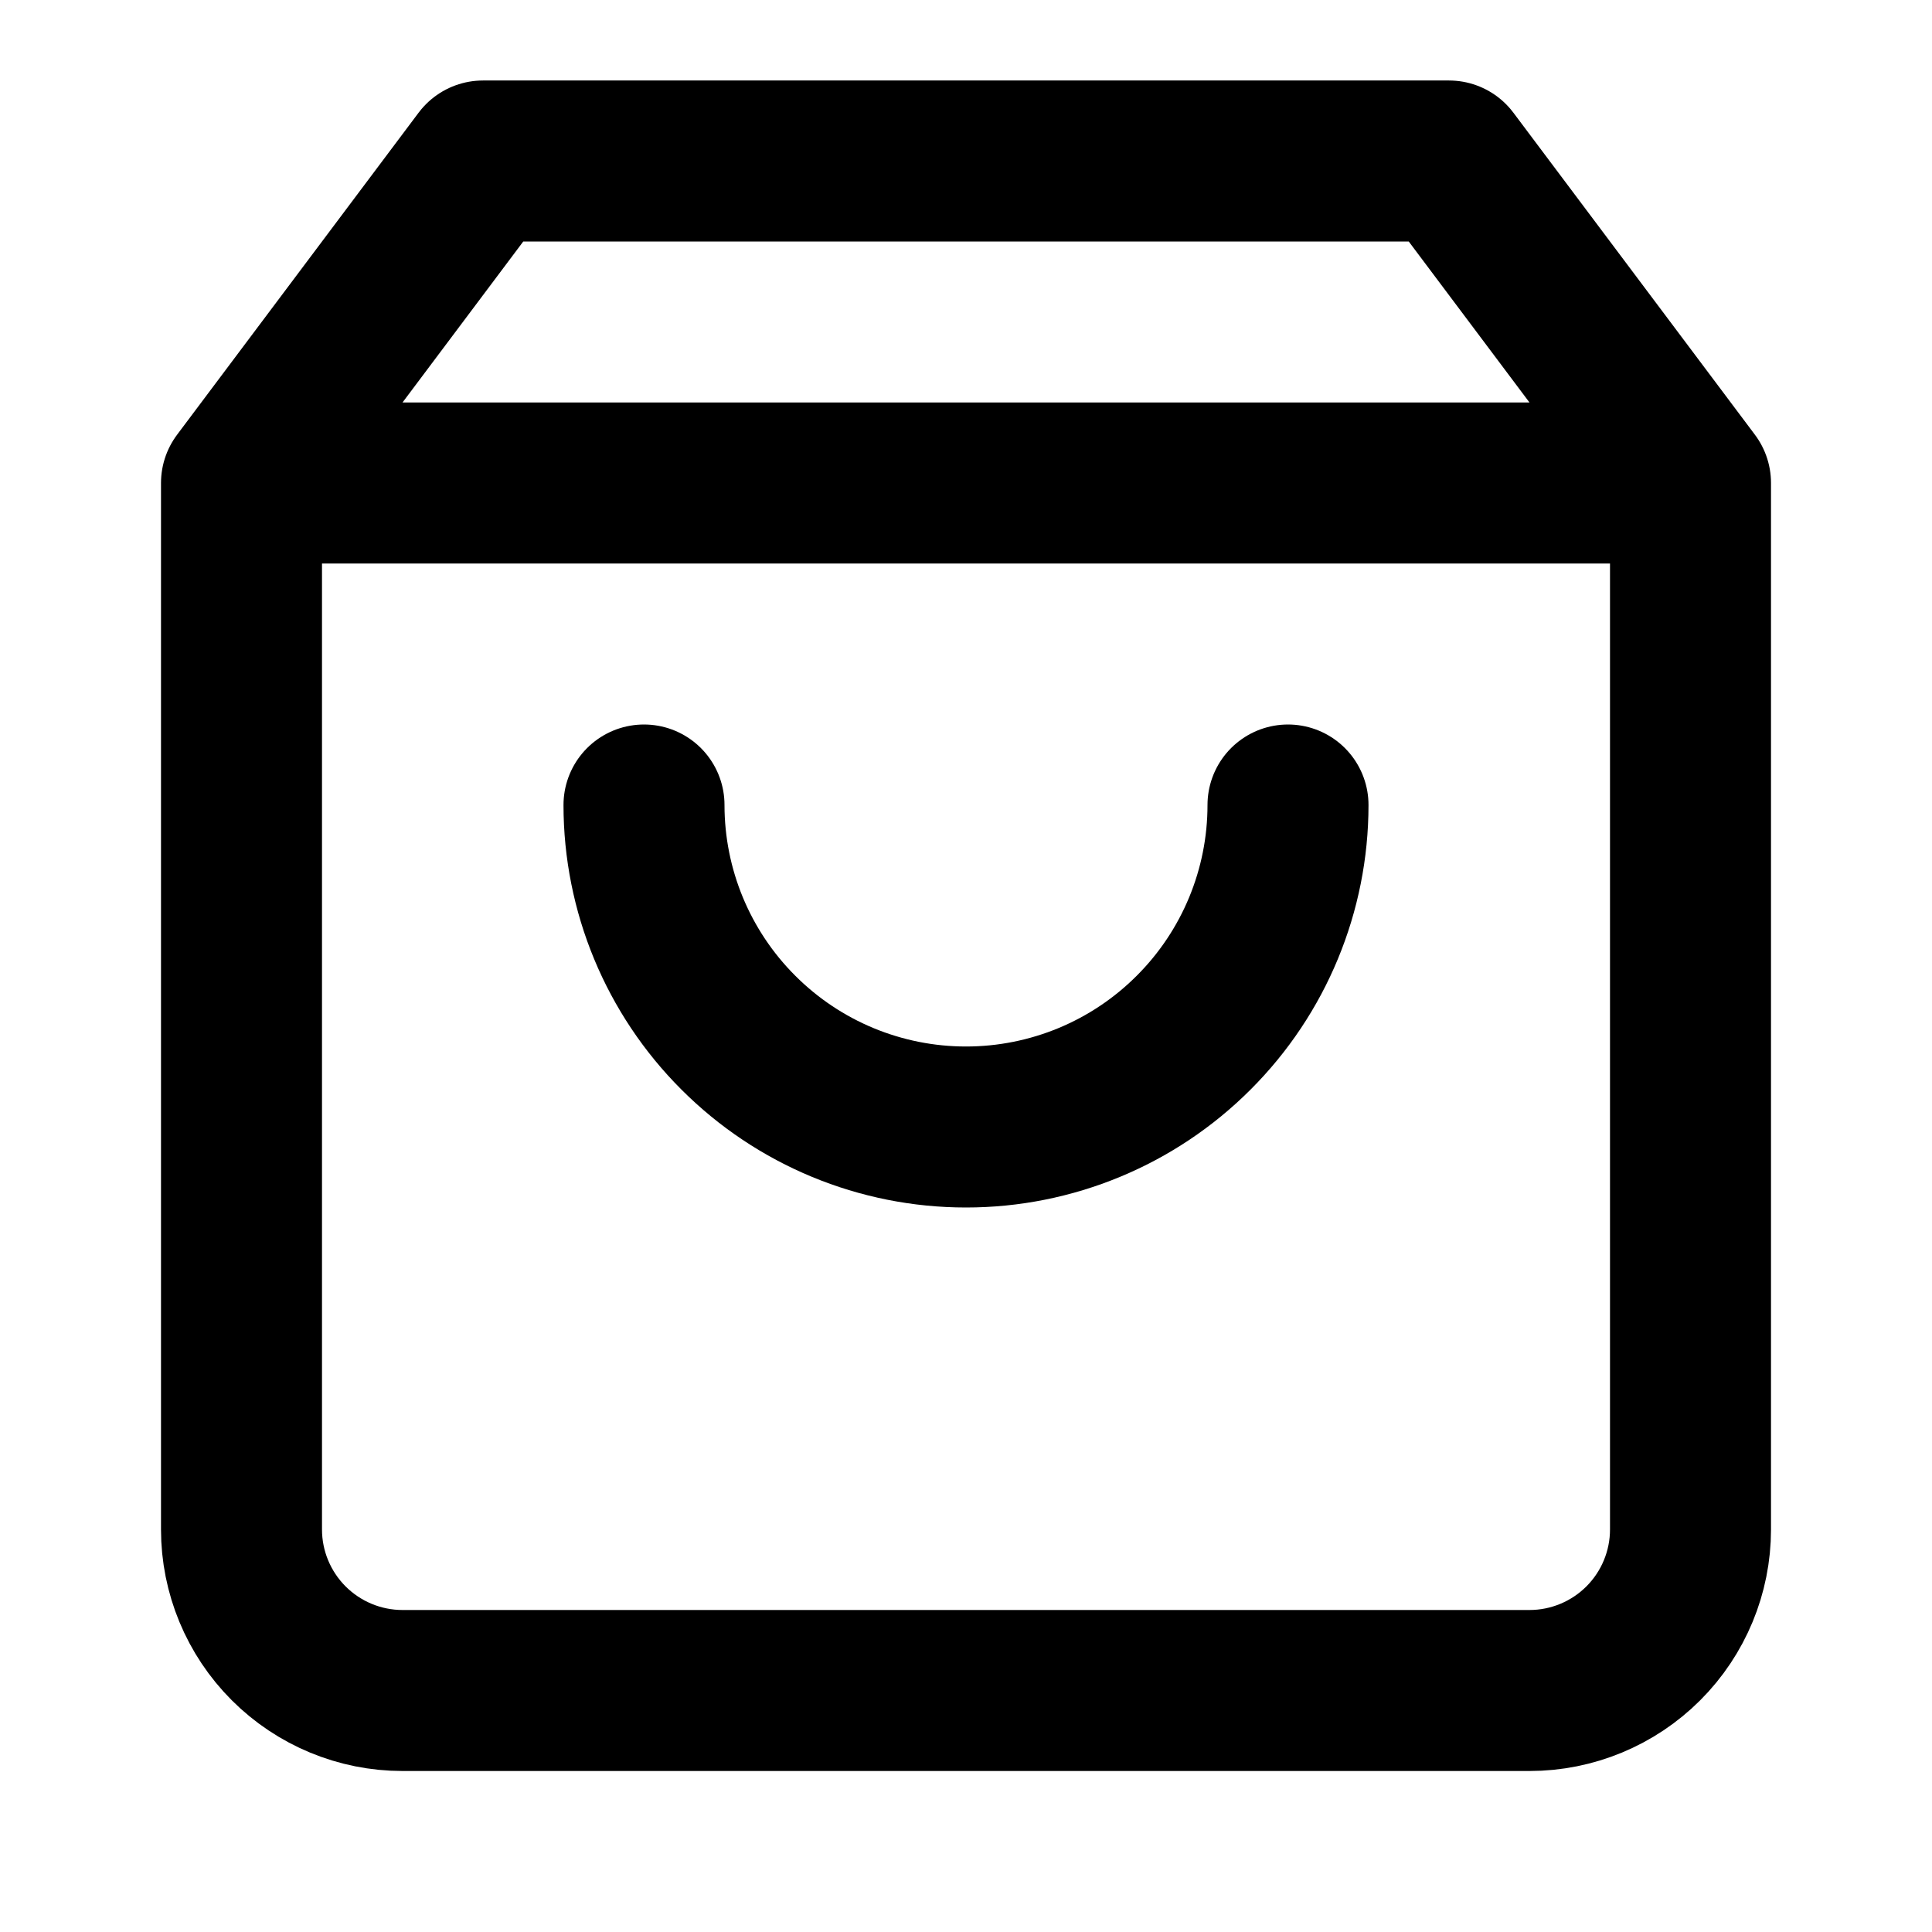
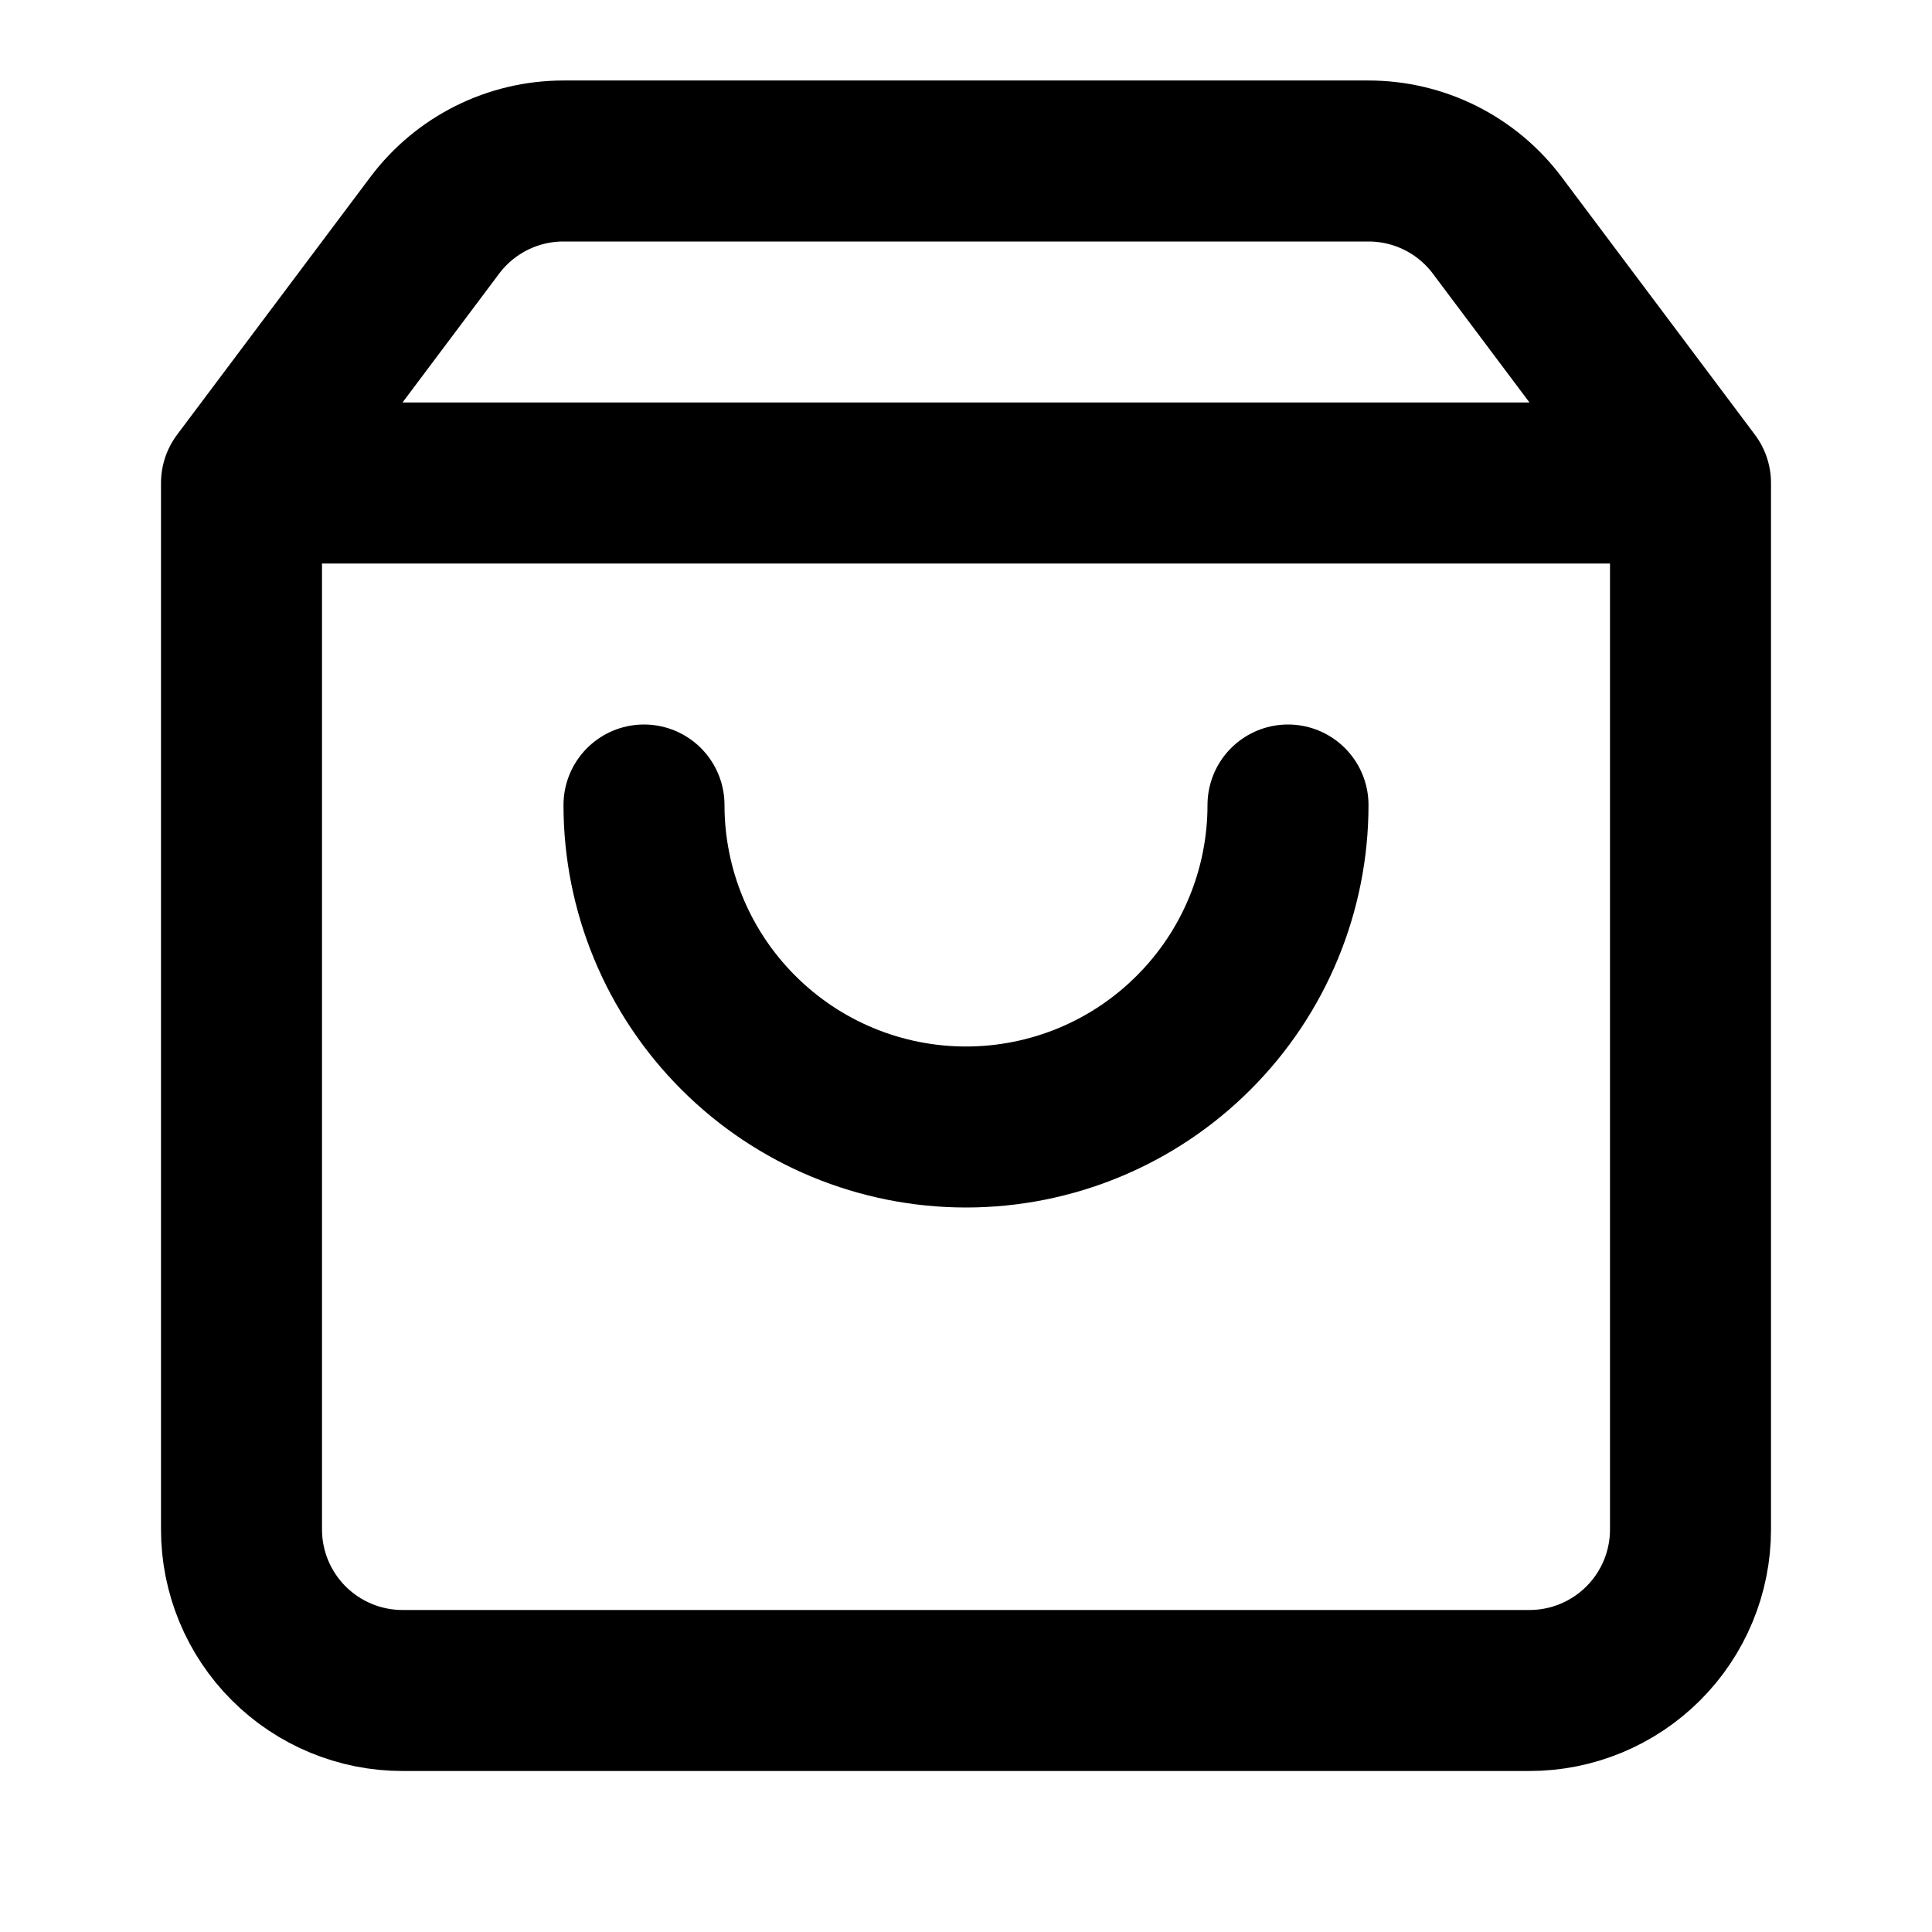
<svg xmlns="http://www.w3.org/2000/svg" width="24" height="24" viewBox="0 0 24 24" fill="none">
-   <path d="M3 6L6 2H18L21 6M3 6V19C3 19.53 3.211 20.039 3.586 20.414C3.961 20.789 4.47 21 5 21H19C19.53 21 20.039 20.789 20.414 20.414C20.789 20.039 21 19.53 21 19V6M3 6H21" stroke="black" stroke-width="2" stroke-linecap="round" stroke-linejoin="round" />
+   <path d="M3 6L5.4 2.8C5.778 2.296 6.37 2 7 2H17C17.63 2 18.222 2.296 18.6 2.8L21 6M3 6V19C3 19.53 3.211 20.039 3.586 20.414C3.961 20.789 4.47 21 5 21H19C19.53 21 20.039 20.789 20.414 20.414C20.789 20.039 21 19.53 21 19V6M3 6H21" stroke="black" stroke-width="2" stroke-linecap="round" stroke-linejoin="round" />
  <path d="M16 10C16 11.061 15.579 12.078 14.828 12.828C14.078 13.579 13.061 14 12 14C10.939 14 9.922 13.579 9.172 12.828C8.421 12.078 8 11.061 8 10" stroke="black" stroke-width="2" stroke-linecap="round" stroke-linejoin="round" />
</svg>
